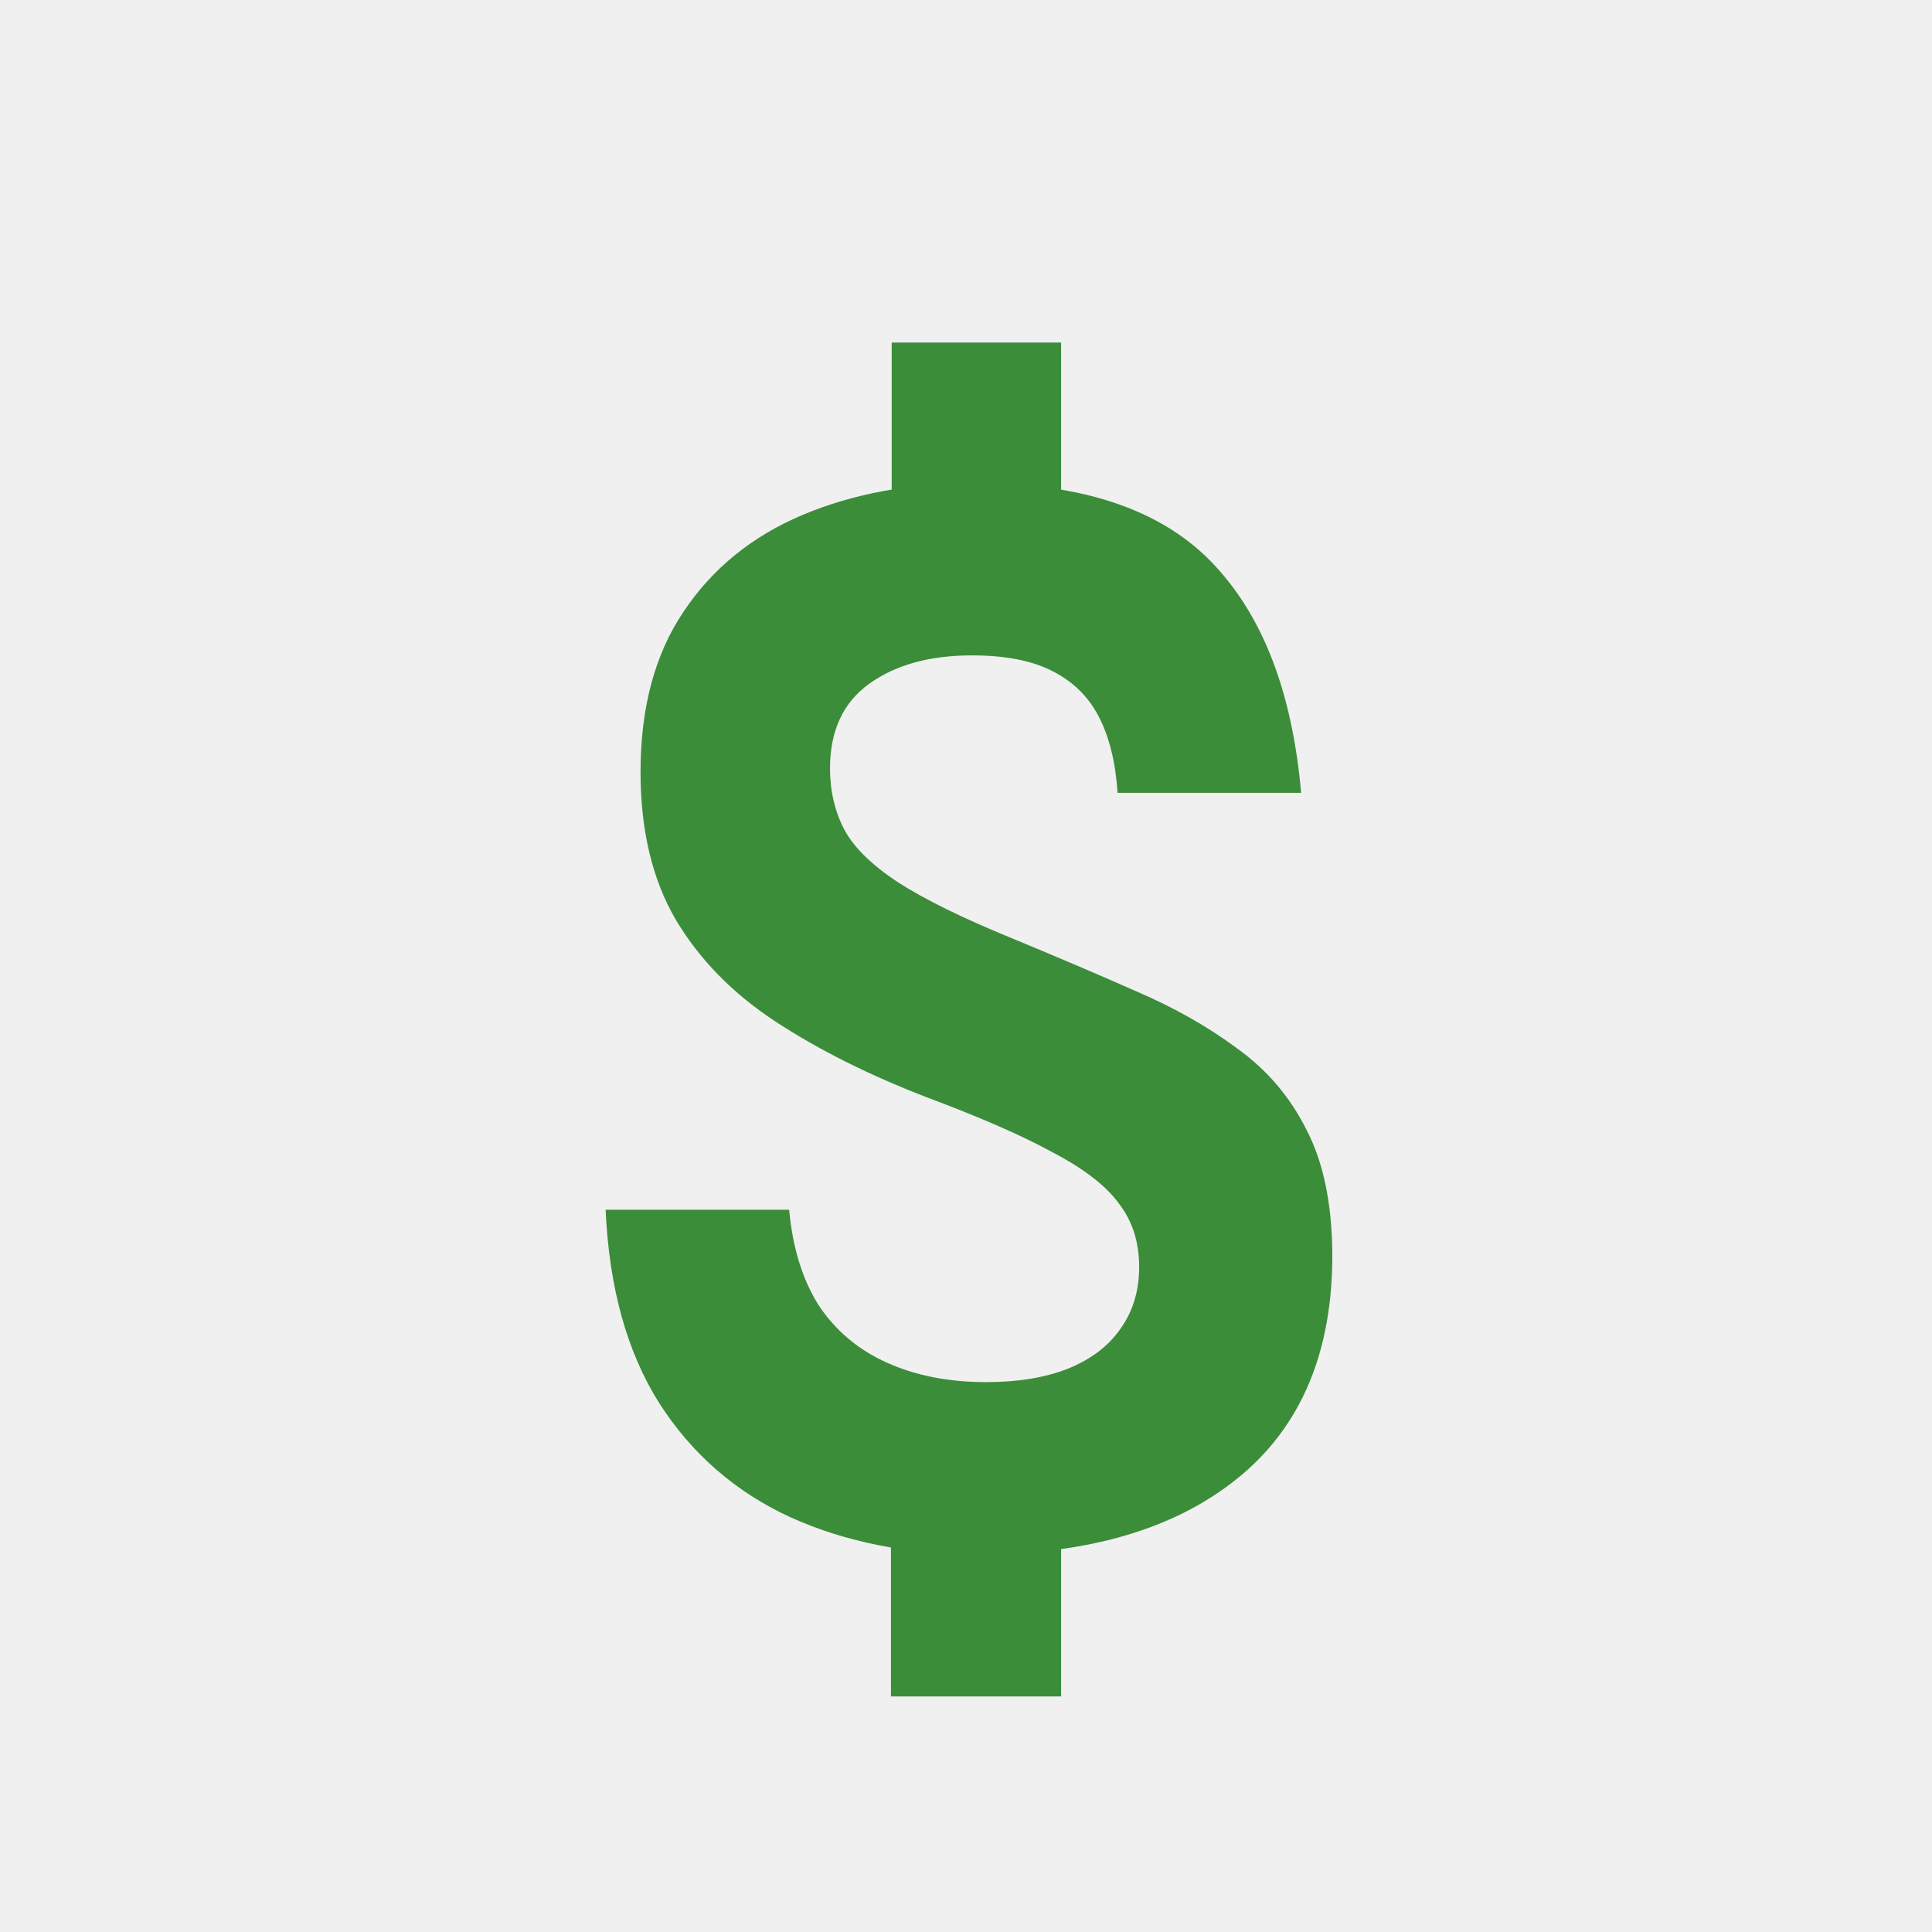
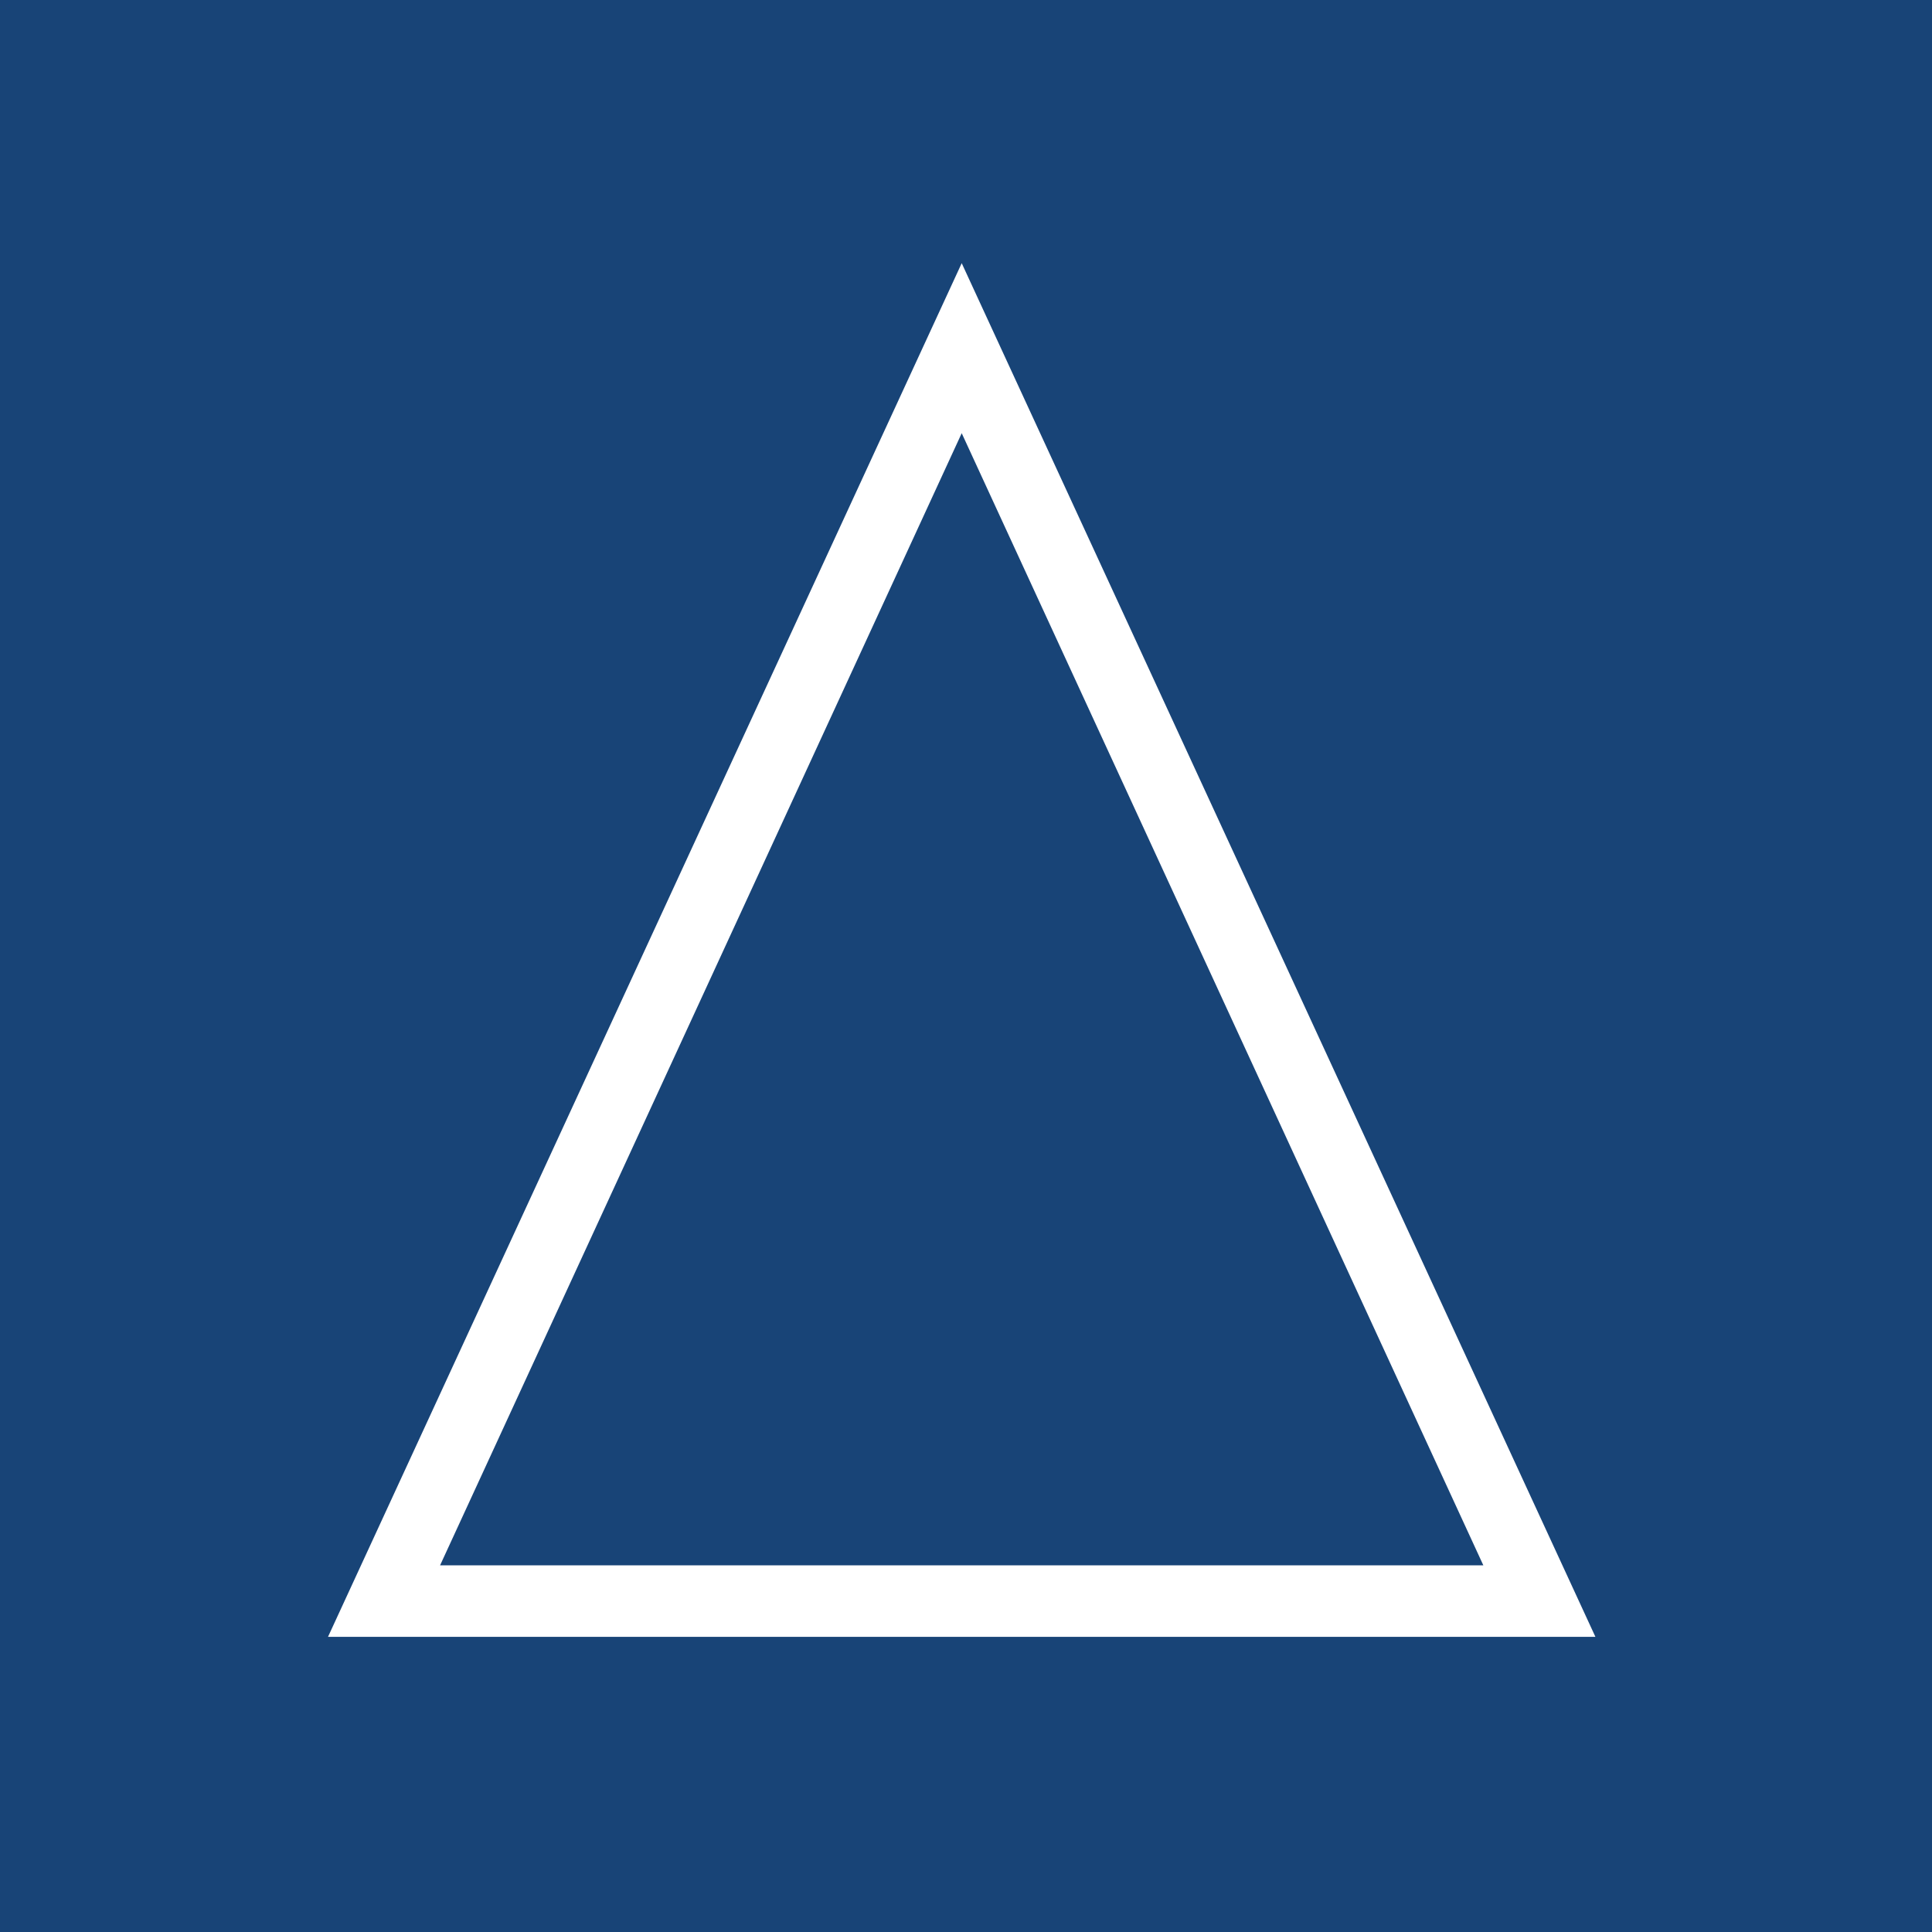
- <svg xmlns="http://www.w3.org/2000/svg" width="26" height="26" viewBox="0 0 26 26" fill="none">
-   <path d="M11.99 22.83V20.65H14.28V22.83H11.99ZM12 6.81V4.61H14.28V6.81H12ZM13.16 20.92C12.22 20.92 11.38 20.753 10.64 20.42C9.9 20.08 9.31 19.567 8.87 18.88C8.437 18.193 8.197 17.327 8.15 16.28H10.62C10.667 16.793 10.8 17.223 11.02 17.57C11.247 17.91 11.553 18.167 11.94 18.34C12.327 18.513 12.77 18.6 13.27 18.6C13.697 18.6 14.063 18.54 14.37 18.42C14.683 18.293 14.92 18.113 15.08 17.88C15.247 17.647 15.33 17.37 15.33 17.05C15.33 16.717 15.24 16.433 15.06 16.2C14.887 15.96 14.59 15.73 14.17 15.51C13.757 15.283 13.193 15.037 12.48 14.77C11.7 14.47 11.02 14.13 10.44 13.75C9.86 13.37 9.41 12.91 9.09 12.37C8.777 11.83 8.62 11.17 8.62 10.39C8.62 9.523 8.813 8.803 9.2 8.23C9.587 7.65 10.12 7.217 10.8 6.93C11.48 6.643 12.257 6.5 13.13 6.5C14.557 6.5 15.613 6.853 16.3 7.56C16.987 8.267 17.39 9.303 17.51 10.67H15.04C15.013 10.263 14.93 9.923 14.79 9.65C14.65 9.377 14.44 9.17 14.16 9.03C13.887 8.89 13.527 8.82 13.08 8.82C12.513 8.82 12.053 8.947 11.7 9.2C11.347 9.453 11.17 9.833 11.17 10.34C11.17 10.64 11.233 10.913 11.36 11.16C11.487 11.4 11.727 11.637 12.08 11.87C12.44 12.103 12.963 12.36 13.65 12.64C14.23 12.88 14.777 13.113 15.29 13.34C15.803 13.56 16.257 13.817 16.65 14.11C17.05 14.397 17.36 14.76 17.58 15.2C17.807 15.633 17.923 16.187 17.93 16.86C17.937 18.187 17.513 19.197 16.66 19.89C15.813 20.577 14.647 20.92 13.16 20.92Z" fill="#3C8D3A" />
+ <svg xmlns="http://www.w3.org/2000/svg" width="180" height="180" viewBox="0 0 180 180" fill="none">
+   <rect width="180" height="180" fill="#184477" />
+   <path d="M148.64 152.5H30.56L89.6 24.52L148.64 152.5ZM41 145.84H138.2L89.6 40.36L41 145.84Z" fill="white" />
</svg>
